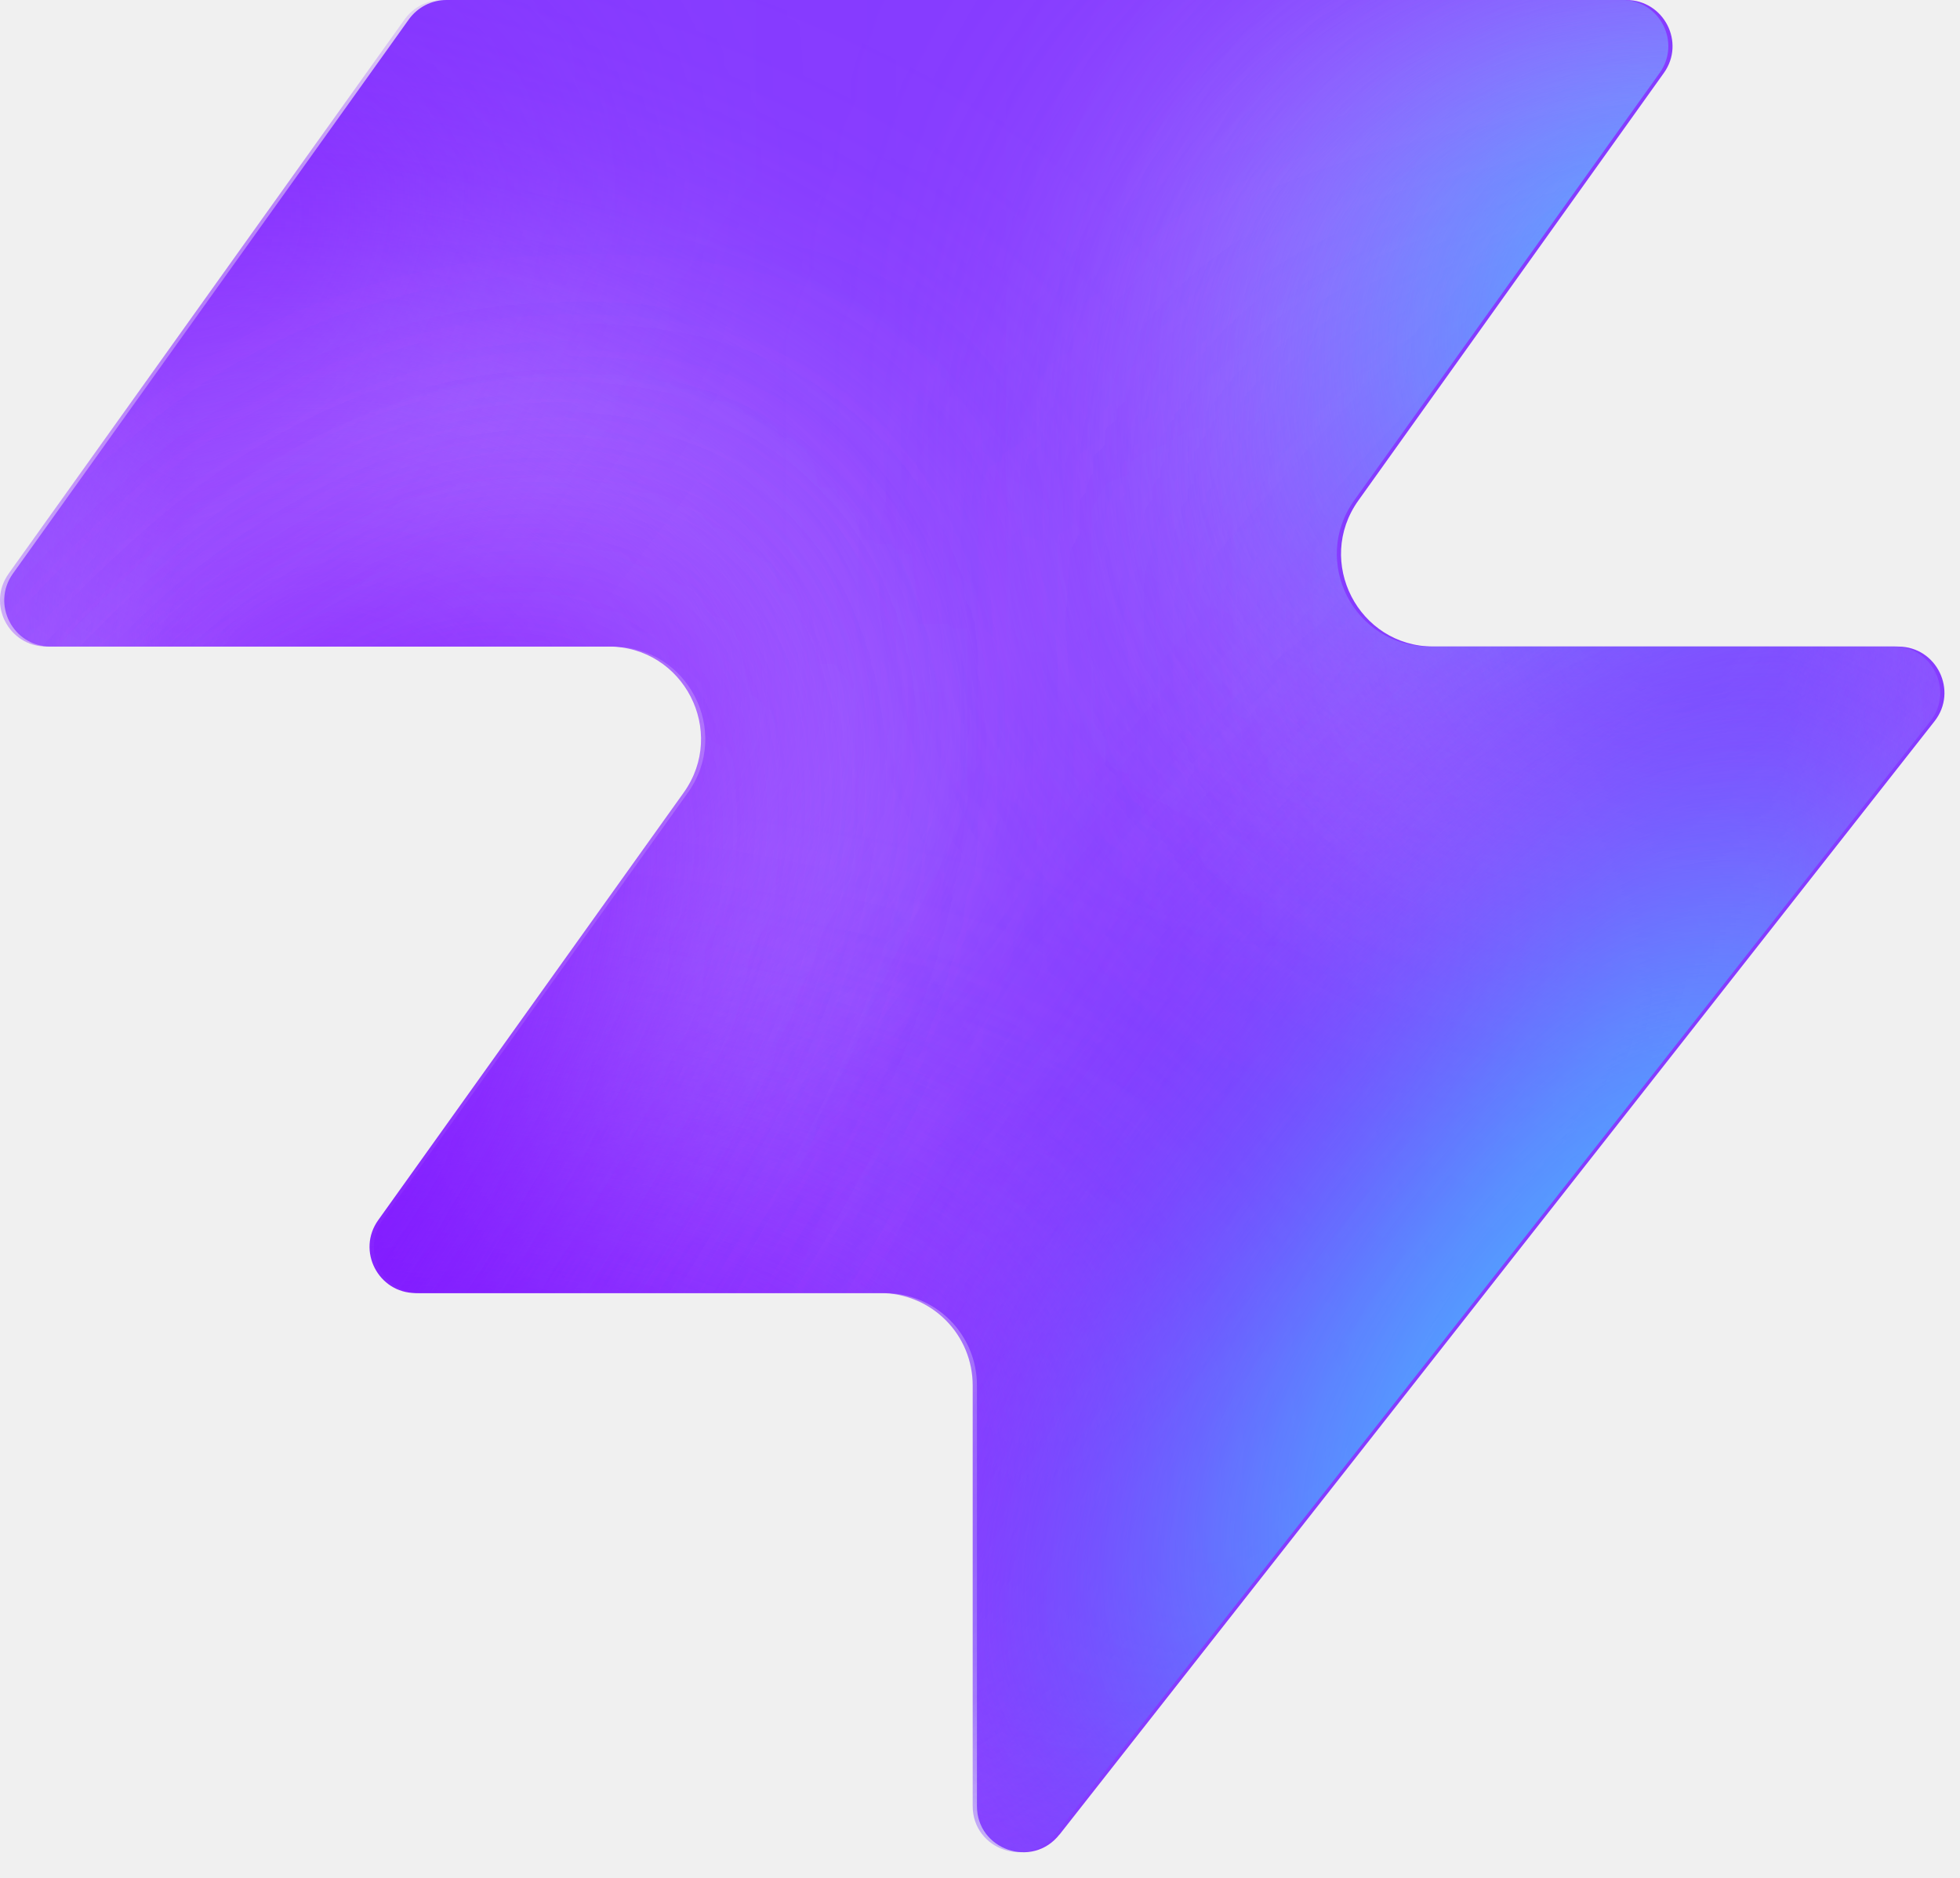
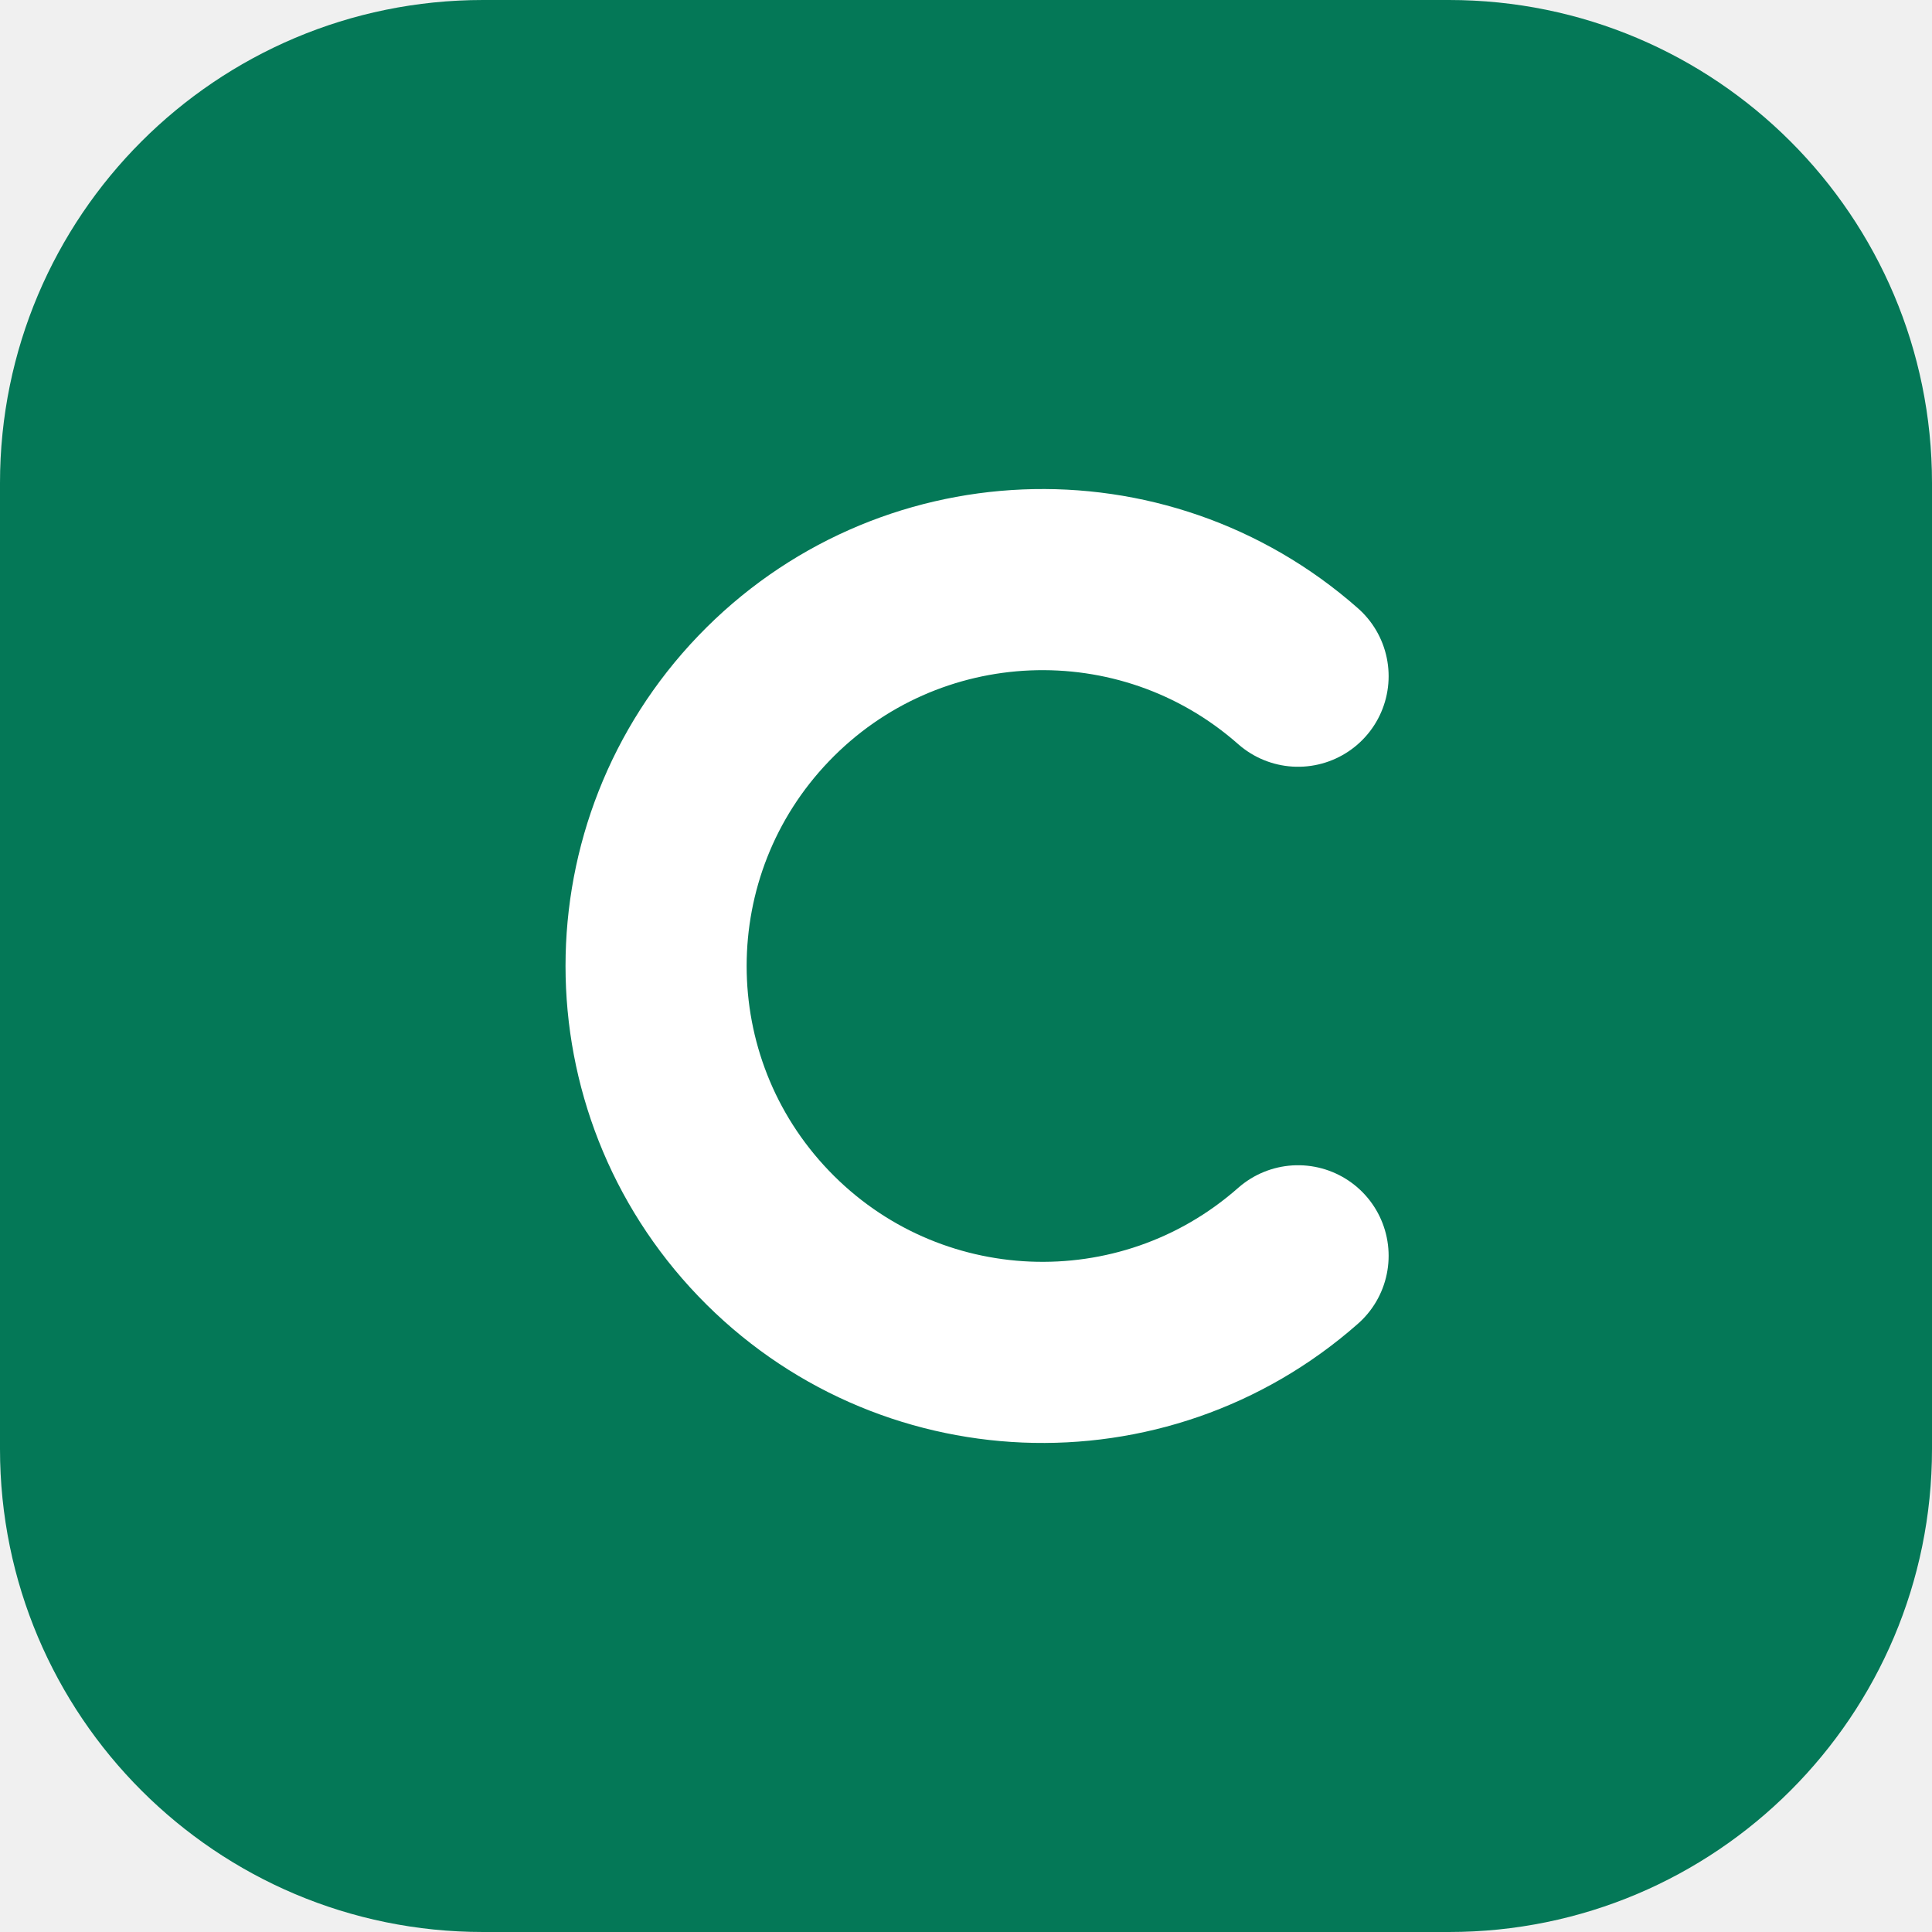
- <svg xmlns="http://www.w3.org/2000/svg" width="48" height="46" fill="none" viewBox="0 0 48 46">
-   <path fill="#863bff" d="M25.946 44.938c-.664.845-2.021.375-2.021-.698V33.937a2.26 2.26 0 0 0-2.262-2.262H10.287c-.92 0-1.456-1.04-.92-1.788l7.48-10.471c1.07-1.497 0-3.578-1.842-3.578H1.237c-.92 0-1.456-1.04-.92-1.788L10.013.474c.214-.297.556-.474.92-.474h28.894c.92 0 1.456 1.04.92 1.788l-7.48 10.471c-1.07 1.498 0 3.579 1.842 3.579h11.377c.943 0 1.473 1.088.89 1.83L25.947 44.94z" style="fill:#863bff;fill:color(display-p3 .525 .23 1);fill-opacity:1" />
-   <mask id="a" width="48" height="46" x="0" y="0" maskUnits="userSpaceOnUse" style="mask-type:alpha">
-     <path fill="#000" d="M25.842 44.938c-.664.844-2.021.375-2.021-.698V33.937a2.26 2.26 0 0 0-2.262-2.262H10.183c-.92 0-1.456-1.04-.92-1.788l7.48-10.471c1.07-1.498 0-3.579-1.842-3.579H1.133c-.92 0-1.456-1.04-.92-1.787L9.91.473c.214-.297.556-.474.92-.474h28.894c.92 0 1.456 1.04.92 1.788l-7.48 10.471c-1.07 1.498 0 3.578 1.842 3.578h11.377c.943 0 1.473 1.088.89 1.832L25.843 44.94z" style="fill:#000;fill-opacity:1" />
-   </mask>
-   <g mask="url(#a)">
-     <g filter="url(#b)">
-       <ellipse cx="5.508" cy="14.704" fill="#ede6ff" rx="5.508" ry="14.704" style="fill:#ede6ff;fill:color(display-p3 .927 .903 1);fill-opacity:1" transform="matrix(.00324 1 1 -.00324 -4.47 31.516)" />
-     </g>
-     <g filter="url(#c)">
-       <ellipse cx="10.399" cy="29.851" fill="#ede6ff" rx="10.399" ry="29.851" style="fill:#ede6ff;fill:color(display-p3 .927 .903 1);fill-opacity:1" transform="matrix(.00324 1 1 -.00324 -39.328 7.883)" />
-     </g>
-     <g filter="url(#d)">
-       <ellipse cx="5.508" cy="30.487" fill="#7e14ff" rx="5.508" ry="30.487" style="fill:#7e14ff;fill:color(display-p3 .492 .077 1);fill-opacity:1" transform="rotate(89.814 -25.913 -14.639)scale(1 -1)" />
-     </g>
-     <g filter="url(#e)">
-       <ellipse cx="5.508" cy="30.599" fill="#7e14ff" rx="5.508" ry="30.599" style="fill:#7e14ff;fill:color(display-p3 .492 .077 1);fill-opacity:1" transform="rotate(89.814 -32.644 -3.334)scale(1 -1)" />
-     </g>
-     <g filter="url(#f)">
-       <ellipse cx="5.508" cy="30.599" fill="#7e14ff" rx="5.508" ry="30.599" style="fill:#7e14ff;fill:color(display-p3 .492 .077 1);fill-opacity:1" transform="matrix(.00324 1 1 -.00324 -34.34 30.47)" />
-     </g>
-     <g filter="url(#g)">
-       <ellipse cx="14.072" cy="22.078" fill="#ede6ff" rx="14.072" ry="22.078" style="fill:#ede6ff;fill:color(display-p3 .927 .903 1);fill-opacity:1" transform="rotate(93.35 24.506 48.493)scale(-1 1)" />
-     </g>
-     <g filter="url(#h)">
-       <ellipse cx="3.47" cy="21.501" fill="#7e14ff" rx="3.47" ry="21.501" style="fill:#7e14ff;fill:color(display-p3 .492 .077 1);fill-opacity:1" transform="rotate(89.009 28.708 47.59)scale(-1 1)" />
-     </g>
-     <g filter="url(#i)">
-       <ellipse cx="3.47" cy="21.501" fill="#7e14ff" rx="3.47" ry="21.501" style="fill:#7e14ff;fill:color(display-p3 .492 .077 1);fill-opacity:1" transform="rotate(89.009 28.708 47.59)scale(-1 1)" />
-     </g>
-     <g filter="url(#j)">
-       <ellipse cx=".387" cy="8.972" fill="#7e14ff" rx="4.407" ry="29.108" style="fill:#7e14ff;fill:color(display-p3 .492 .077 1);fill-opacity:1" transform="rotate(39.51 .387 8.972)" />
-     </g>
-     <g filter="url(#k)">
-       <ellipse cx="47.523" cy="-6.092" fill="#7e14ff" rx="4.407" ry="29.108" style="fill:#7e14ff;fill:color(display-p3 .492 .077 1);fill-opacity:1" transform="rotate(37.892 47.523 -6.092)" />
-     </g>
-     <g filter="url(#l)">
-       <ellipse cx="41.412" cy="6.333" fill="#47bfff" rx="5.971" ry="9.665" style="fill:#47bfff;fill:color(display-p3 .28 .748 1);fill-opacity:1" transform="rotate(37.892 41.412 6.333)" />
-     </g>
-     <g filter="url(#m)">
-       <ellipse cx="-1.879" cy="38.332" fill="#7e14ff" rx="4.407" ry="29.108" style="fill:#7e14ff;fill:color(display-p3 .492 .077 1);fill-opacity:1" transform="rotate(37.892 -1.88 38.332)" />
-     </g>
-     <g filter="url(#n)">
-       <ellipse cx="-1.879" cy="38.332" fill="#7e14ff" rx="4.407" ry="29.108" style="fill:#7e14ff;fill:color(display-p3 .492 .077 1);fill-opacity:1" transform="rotate(37.892 -1.88 38.332)" />
-     </g>
-     <g filter="url(#o)">
-       <ellipse cx="35.651" cy="29.907" fill="#7e14ff" rx="4.407" ry="29.108" style="fill:#7e14ff;fill:color(display-p3 .492 .077 1);fill-opacity:1" transform="rotate(37.892 35.651 29.907)" />
-     </g>
-     <g filter="url(#p)">
-       <ellipse cx="38.418" cy="32.4" fill="#47bfff" rx="5.971" ry="15.297" style="fill:#47bfff;fill:color(display-p3 .28 .748 1);fill-opacity:1" transform="rotate(37.892 38.418 32.4)" />
-     </g>
-   </g>
-   <defs>
-     <filter id="b" width="60.045" height="41.654" x="-19.77" y="16.149" color-interpolation-filters="sRGB" filterUnits="userSpaceOnUse">
-       <feFlood flood-opacity="0" result="BackgroundImageFix" />
-       <feBlend in="SourceGraphic" in2="BackgroundImageFix" result="shape" />
-       <feGaussianBlur result="effect1_foregroundBlur_2002_17158" stdDeviation="7.659" />
-     </filter>
-     <filter id="c" width="90.34" height="51.437" x="-54.613" y="-7.533" color-interpolation-filters="sRGB" filterUnits="userSpaceOnUse">
-       <feFlood flood-opacity="0" result="BackgroundImageFix" />
-       <feBlend in="SourceGraphic" in2="BackgroundImageFix" result="shape" />
-       <feGaussianBlur result="effect1_foregroundBlur_2002_17158" stdDeviation="7.659" />
-     </filter>
-     <filter id="d" width="79.355" height="29.4" x="-49.64" y="2.03" color-interpolation-filters="sRGB" filterUnits="userSpaceOnUse">
-       <feFlood flood-opacity="0" result="BackgroundImageFix" />
-       <feBlend in="SourceGraphic" in2="BackgroundImageFix" result="shape" />
-       <feGaussianBlur result="effect1_foregroundBlur_2002_17158" stdDeviation="4.596" />
-     </filter>
-     <filter id="e" width="79.579" height="29.4" x="-45.045" y="20.029" color-interpolation-filters="sRGB" filterUnits="userSpaceOnUse">
-       <feFlood flood-opacity="0" result="BackgroundImageFix" />
-       <feBlend in="SourceGraphic" in2="BackgroundImageFix" result="shape" />
-       <feGaussianBlur result="effect1_foregroundBlur_2002_17158" stdDeviation="4.596" />
-     </filter>
-     <filter id="f" width="79.579" height="29.4" x="-43.513" y="21.178" color-interpolation-filters="sRGB" filterUnits="userSpaceOnUse">
-       <feFlood flood-opacity="0" result="BackgroundImageFix" />
-       <feBlend in="SourceGraphic" in2="BackgroundImageFix" result="shape" />
-       <feGaussianBlur result="effect1_foregroundBlur_2002_17158" stdDeviation="4.596" />
-     </filter>
-     <filter id="g" width="74.749" height="58.852" x="15.756" y="-17.901" color-interpolation-filters="sRGB" filterUnits="userSpaceOnUse">
-       <feFlood flood-opacity="0" result="BackgroundImageFix" />
-       <feBlend in="SourceGraphic" in2="BackgroundImageFix" result="shape" />
-       <feGaussianBlur result="effect1_foregroundBlur_2002_17158" stdDeviation="7.659" />
-     </filter>
-     <filter id="h" width="61.377" height="25.362" x="23.548" y="2.284" color-interpolation-filters="sRGB" filterUnits="userSpaceOnUse">
-       <feFlood flood-opacity="0" result="BackgroundImageFix" />
-       <feBlend in="SourceGraphic" in2="BackgroundImageFix" result="shape" />
-       <feGaussianBlur result="effect1_foregroundBlur_2002_17158" stdDeviation="4.596" />
-     </filter>
-     <filter id="i" width="61.377" height="25.362" x="23.548" y="2.284" color-interpolation-filters="sRGB" filterUnits="userSpaceOnUse">
-       <feFlood flood-opacity="0" result="BackgroundImageFix" />
-       <feBlend in="SourceGraphic" in2="BackgroundImageFix" result="shape" />
-       <feGaussianBlur result="effect1_foregroundBlur_2002_17158" stdDeviation="4.596" />
-     </filter>
-     <filter id="j" width="56.045" height="63.649" x="-27.636" y="-22.853" color-interpolation-filters="sRGB" filterUnits="userSpaceOnUse">
-       <feFlood flood-opacity="0" result="BackgroundImageFix" />
-       <feBlend in="SourceGraphic" in2="BackgroundImageFix" result="shape" />
-       <feGaussianBlur result="effect1_foregroundBlur_2002_17158" stdDeviation="4.596" />
-     </filter>
-     <filter id="k" width="54.814" height="64.646" x="20.116" y="-38.415" color-interpolation-filters="sRGB" filterUnits="userSpaceOnUse">
-       <feFlood flood-opacity="0" result="BackgroundImageFix" />
-       <feBlend in="SourceGraphic" in2="BackgroundImageFix" result="shape" />
-       <feGaussianBlur result="effect1_foregroundBlur_2002_17158" stdDeviation="4.596" />
-     </filter>
-     <filter id="l" width="33.541" height="35.313" x="24.641" y="-11.323" color-interpolation-filters="sRGB" filterUnits="userSpaceOnUse">
-       <feFlood flood-opacity="0" result="BackgroundImageFix" />
-       <feBlend in="SourceGraphic" in2="BackgroundImageFix" result="shape" />
-       <feGaussianBlur result="effect1_foregroundBlur_2002_17158" stdDeviation="4.596" />
-     </filter>
-     <filter id="m" width="54.814" height="64.646" x="-29.286" y="6.009" color-interpolation-filters="sRGB" filterUnits="userSpaceOnUse">
-       <feFlood flood-opacity="0" result="BackgroundImageFix" />
-       <feBlend in="SourceGraphic" in2="BackgroundImageFix" result="shape" />
-       <feGaussianBlur result="effect1_foregroundBlur_2002_17158" stdDeviation="4.596" />
-     </filter>
-     <filter id="n" width="54.814" height="64.646" x="-29.286" y="6.009" color-interpolation-filters="sRGB" filterUnits="userSpaceOnUse">
-       <feFlood flood-opacity="0" result="BackgroundImageFix" />
-       <feBlend in="SourceGraphic" in2="BackgroundImageFix" result="shape" />
-       <feGaussianBlur result="effect1_foregroundBlur_2002_17158" stdDeviation="4.596" />
-     </filter>
-     <filter id="o" width="54.814" height="64.646" x="8.244" y="-2.416" color-interpolation-filters="sRGB" filterUnits="userSpaceOnUse">
-       <feFlood flood-opacity="0" result="BackgroundImageFix" />
-       <feBlend in="SourceGraphic" in2="BackgroundImageFix" result="shape" />
-       <feGaussianBlur result="effect1_foregroundBlur_2002_17158" stdDeviation="4.596" />
-     </filter>
-     <filter id="p" width="39.409" height="43.623" x="18.713" y="10.588" color-interpolation-filters="sRGB" filterUnits="userSpaceOnUse">
-       <feFlood flood-opacity="0" result="BackgroundImageFix" />
-       <feBlend in="SourceGraphic" in2="BackgroundImageFix" result="shape" />
-       <feGaussianBlur result="effect1_foregroundBlur_2002_17158" stdDeviation="4.596" />
-     </filter>
-   </defs>
+ <svg xmlns="http://www.w3.org/2000/svg" viewBox="0 0 32 32">
+   <rect width="32" height="32" rx="8" fill="#047857" />
+   <path d="M21.5 11.2a6.4 6.4 0 1 0 0 9.6" stroke="#fff" stroke-width="3" stroke-linecap="round" fill="none" />
</svg>
